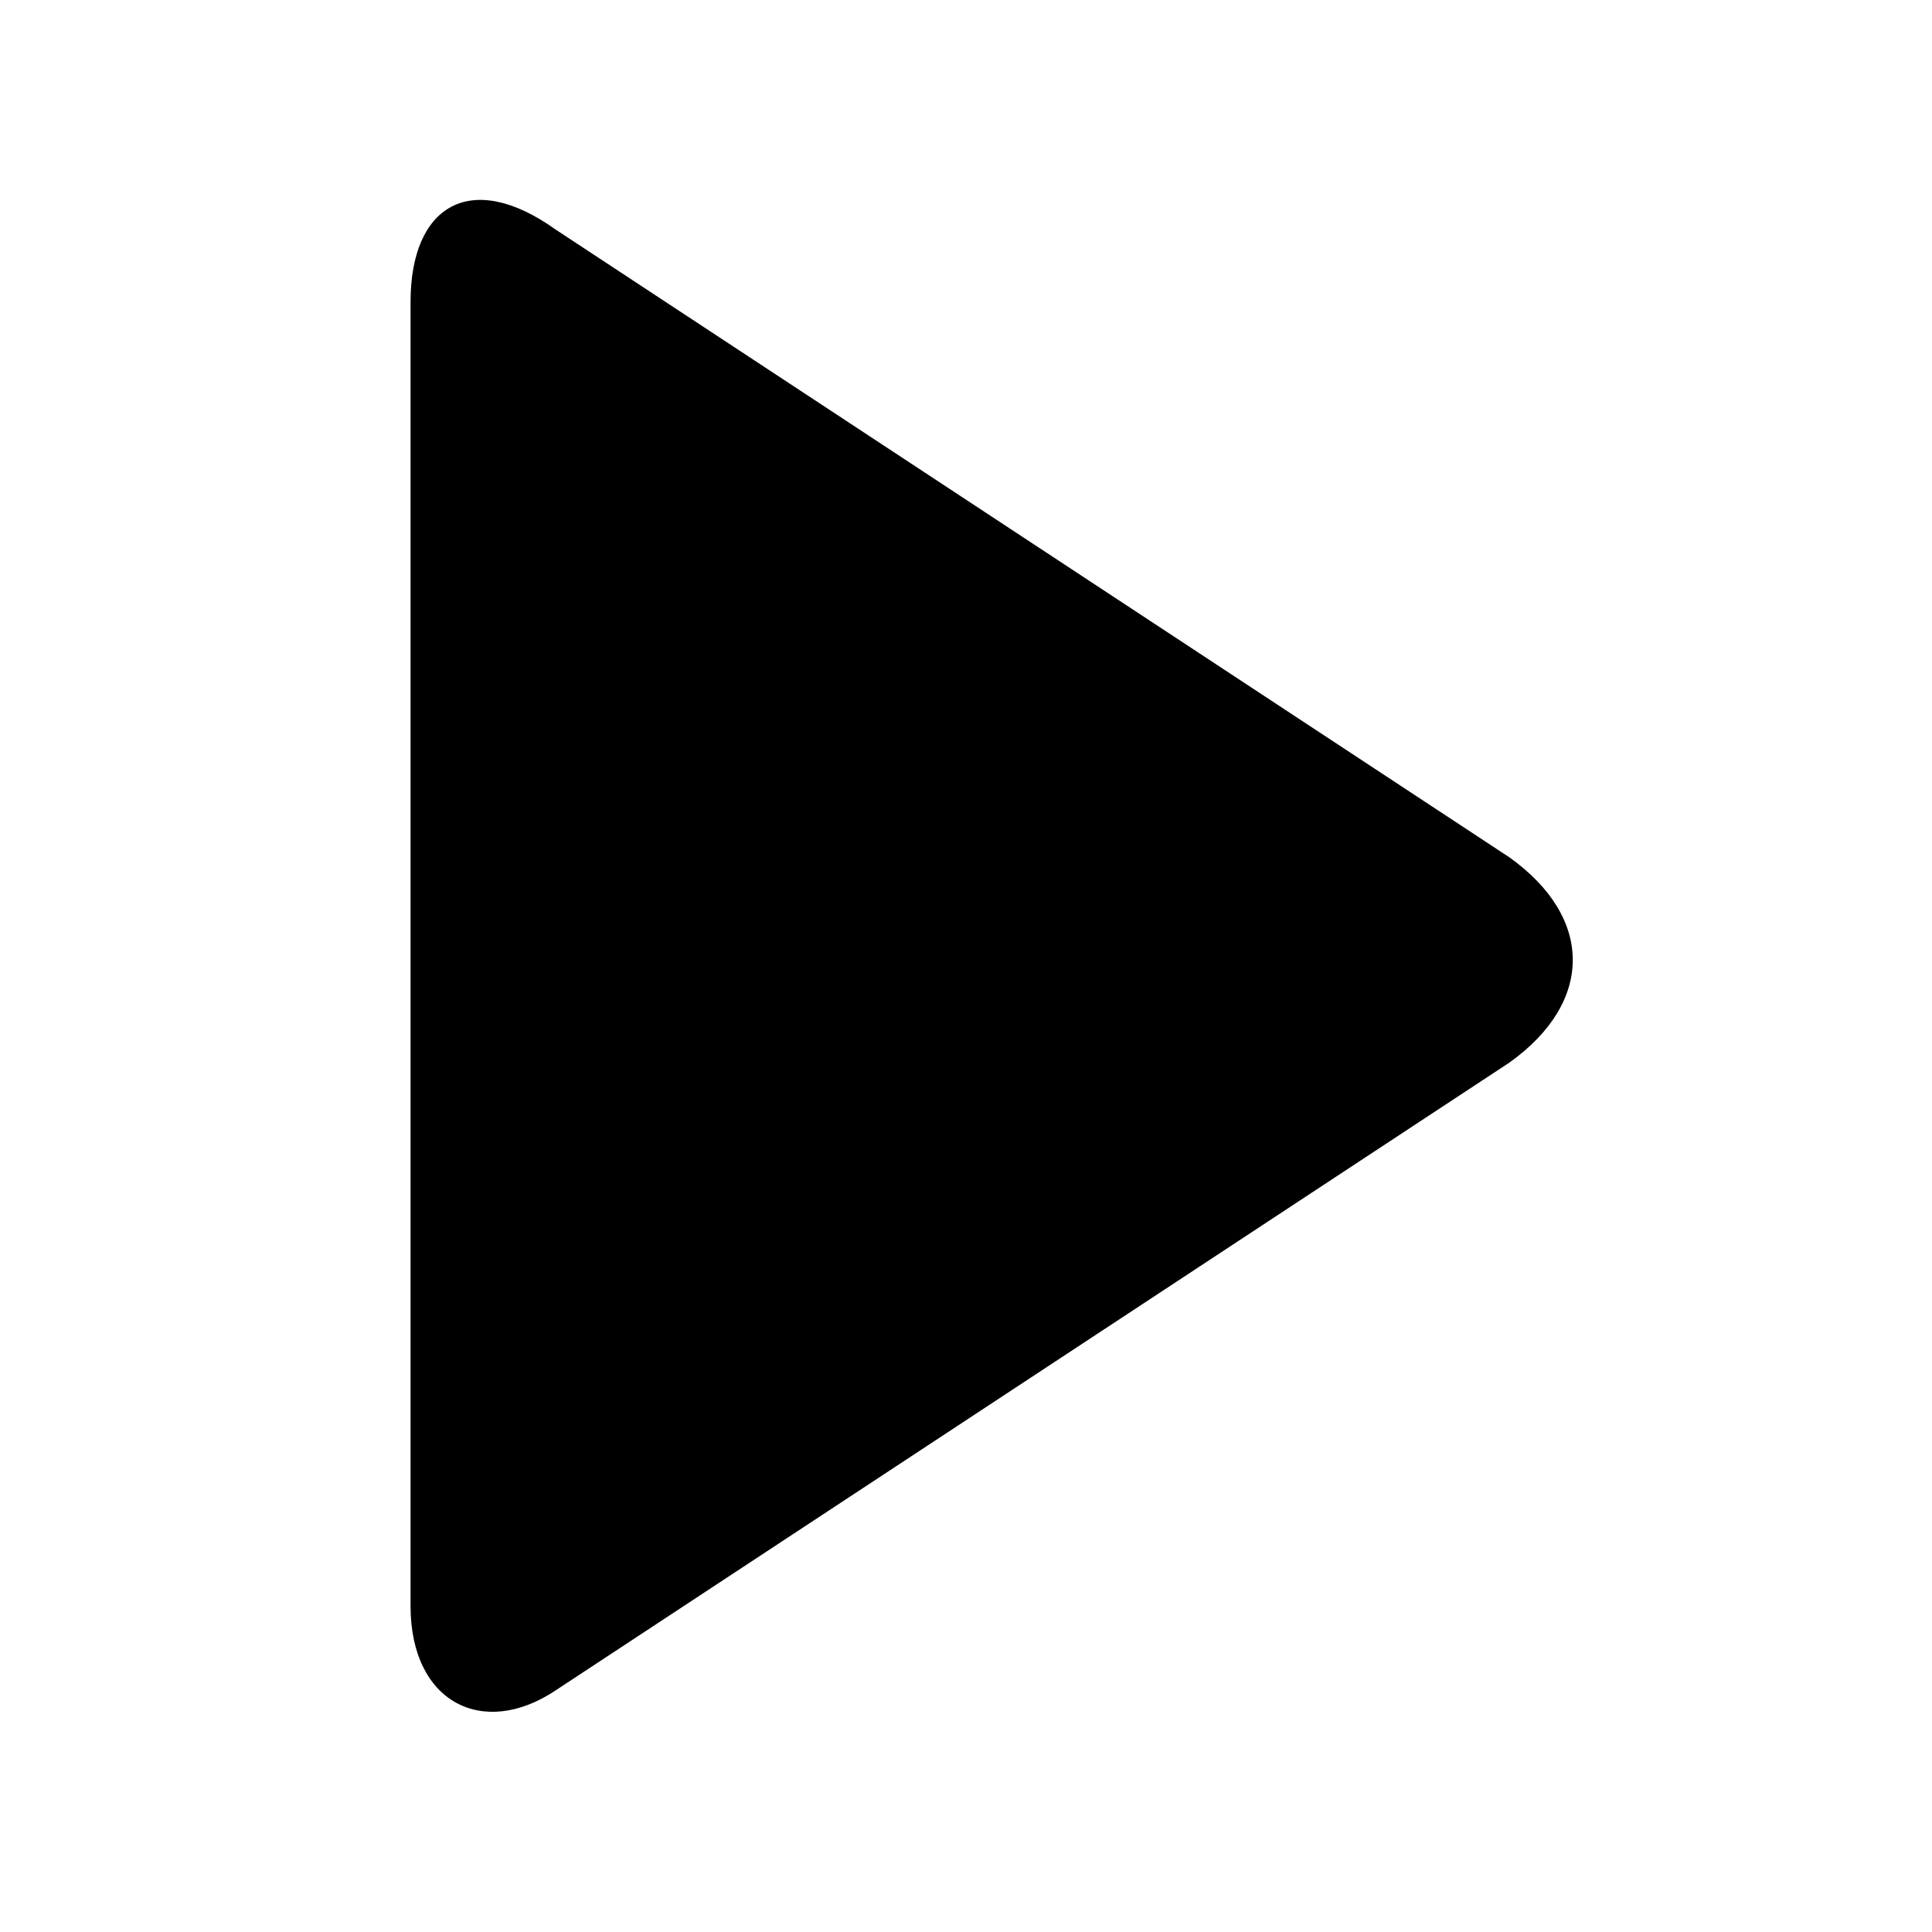
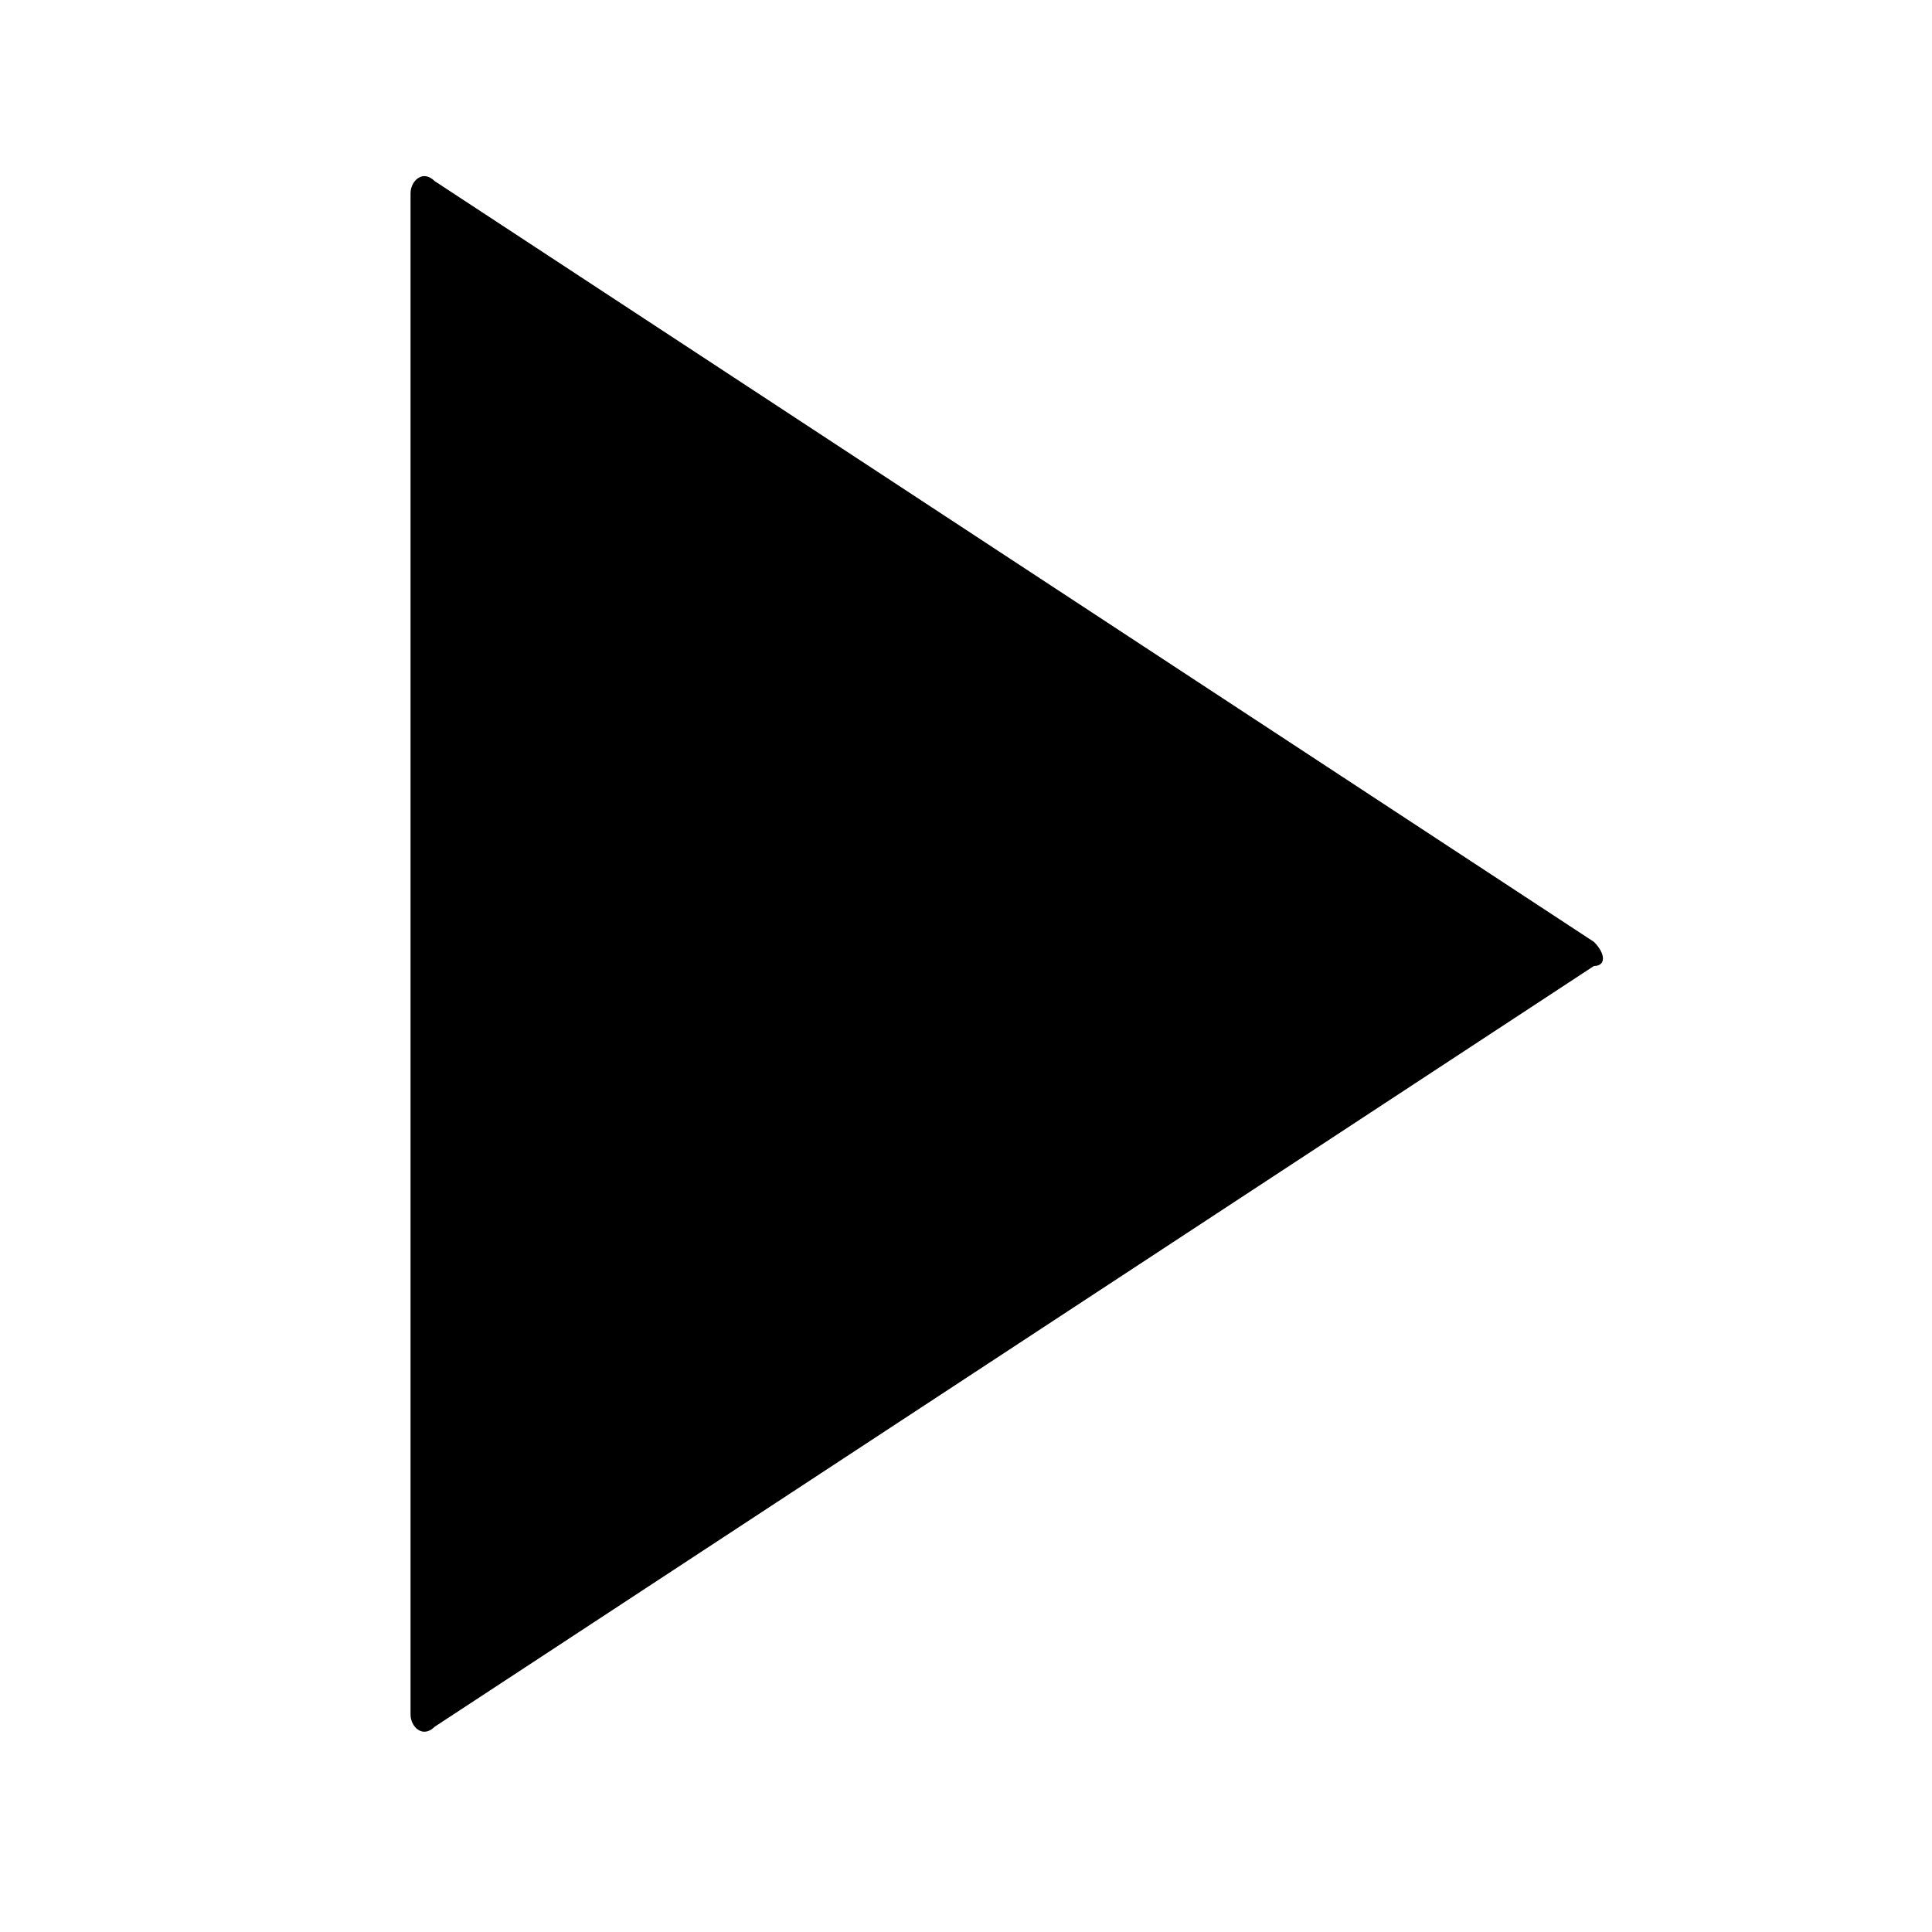
<svg xmlns="http://www.w3.org/2000/svg" version="1.1" id="Layer_1" x="0px" y="0px" viewBox="0 0 16 16" style="enable-background:new 0 0 16 16;" xml:space="preserve">
  <g>
-     <g>
-       <g>
-         <g>
-           <path d="M4.6,1.9C3.9,1.4,3.4,1.7,3.4,2.5v10.8c0,0.8,0.6,1.1,1.2,0.7l7.9-5.2c0.7-0.5,0.7-1.2,0-1.7L4.6,1.9z" />
-         </g>
-       </g>
-     </g>
+     <path d="M3.4,1.6c0-0.1,0.1-0.2,0.2-0.1l9.6,6.3c0.1,0.1,0.1,0.2,0,0.2l-9.6,6.3c-0.1,0.1-0.2,0-0.2-0.1V1.6z" />
  </g>
</svg>
